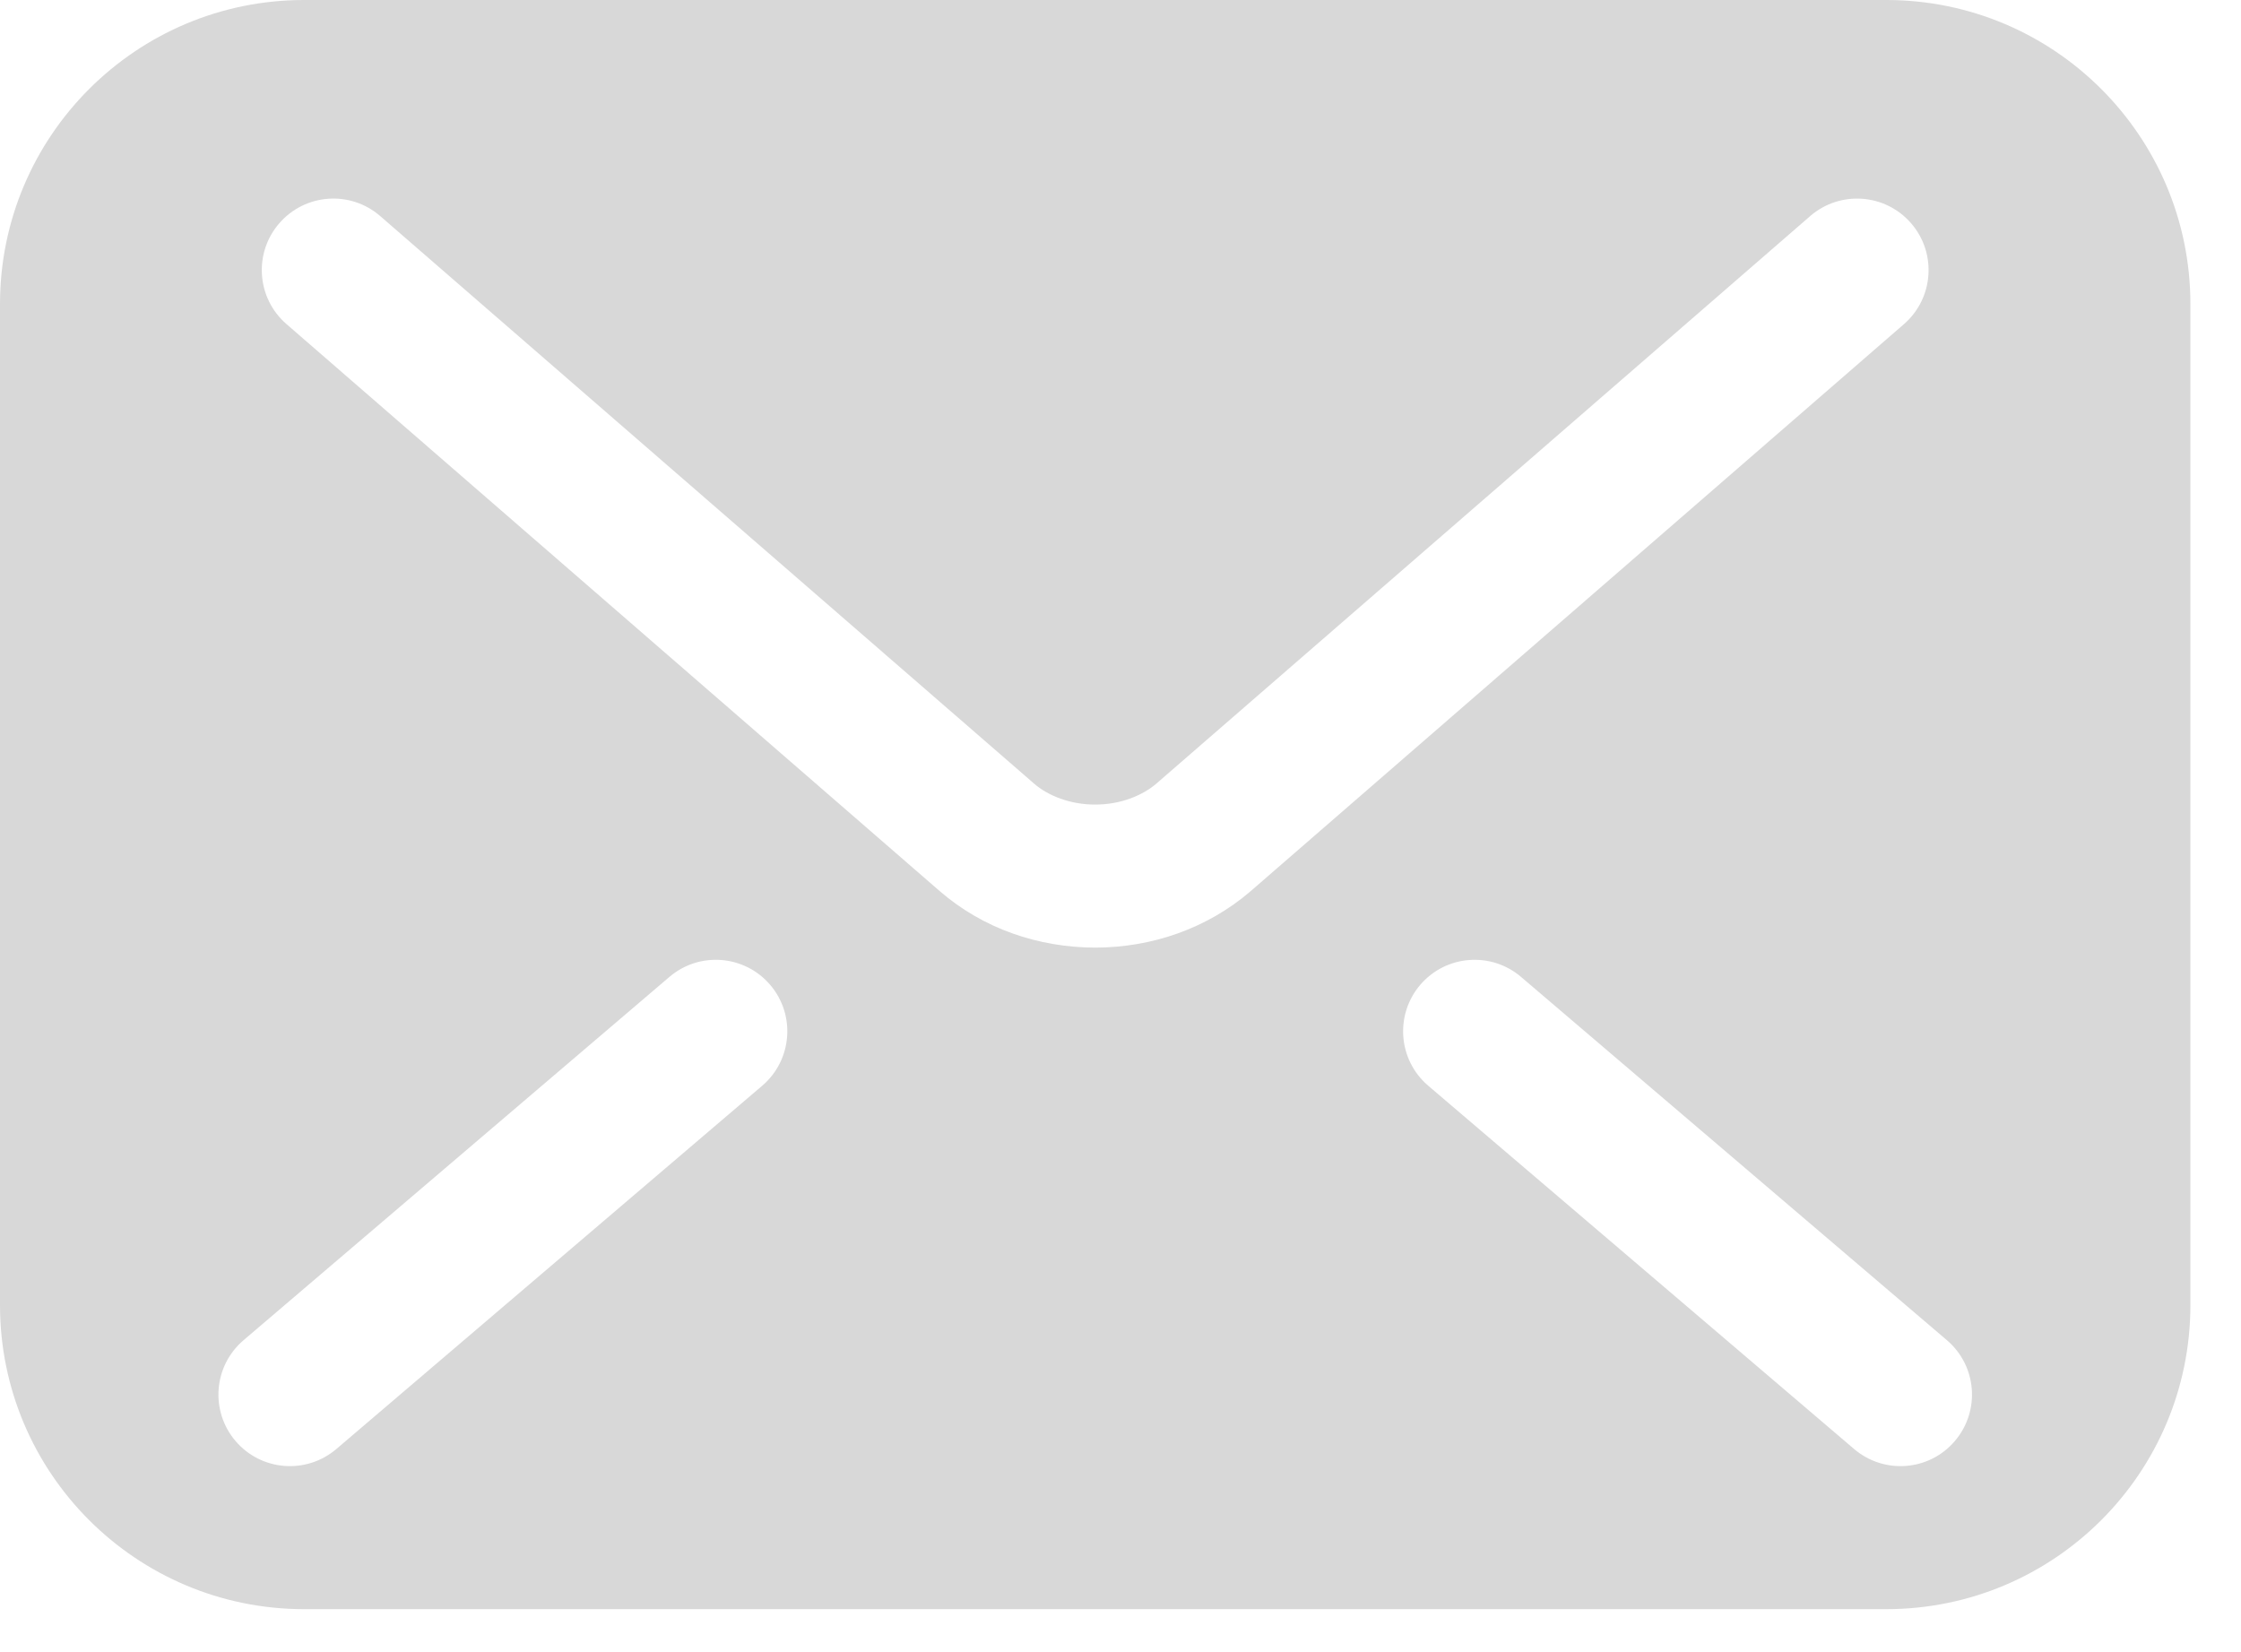
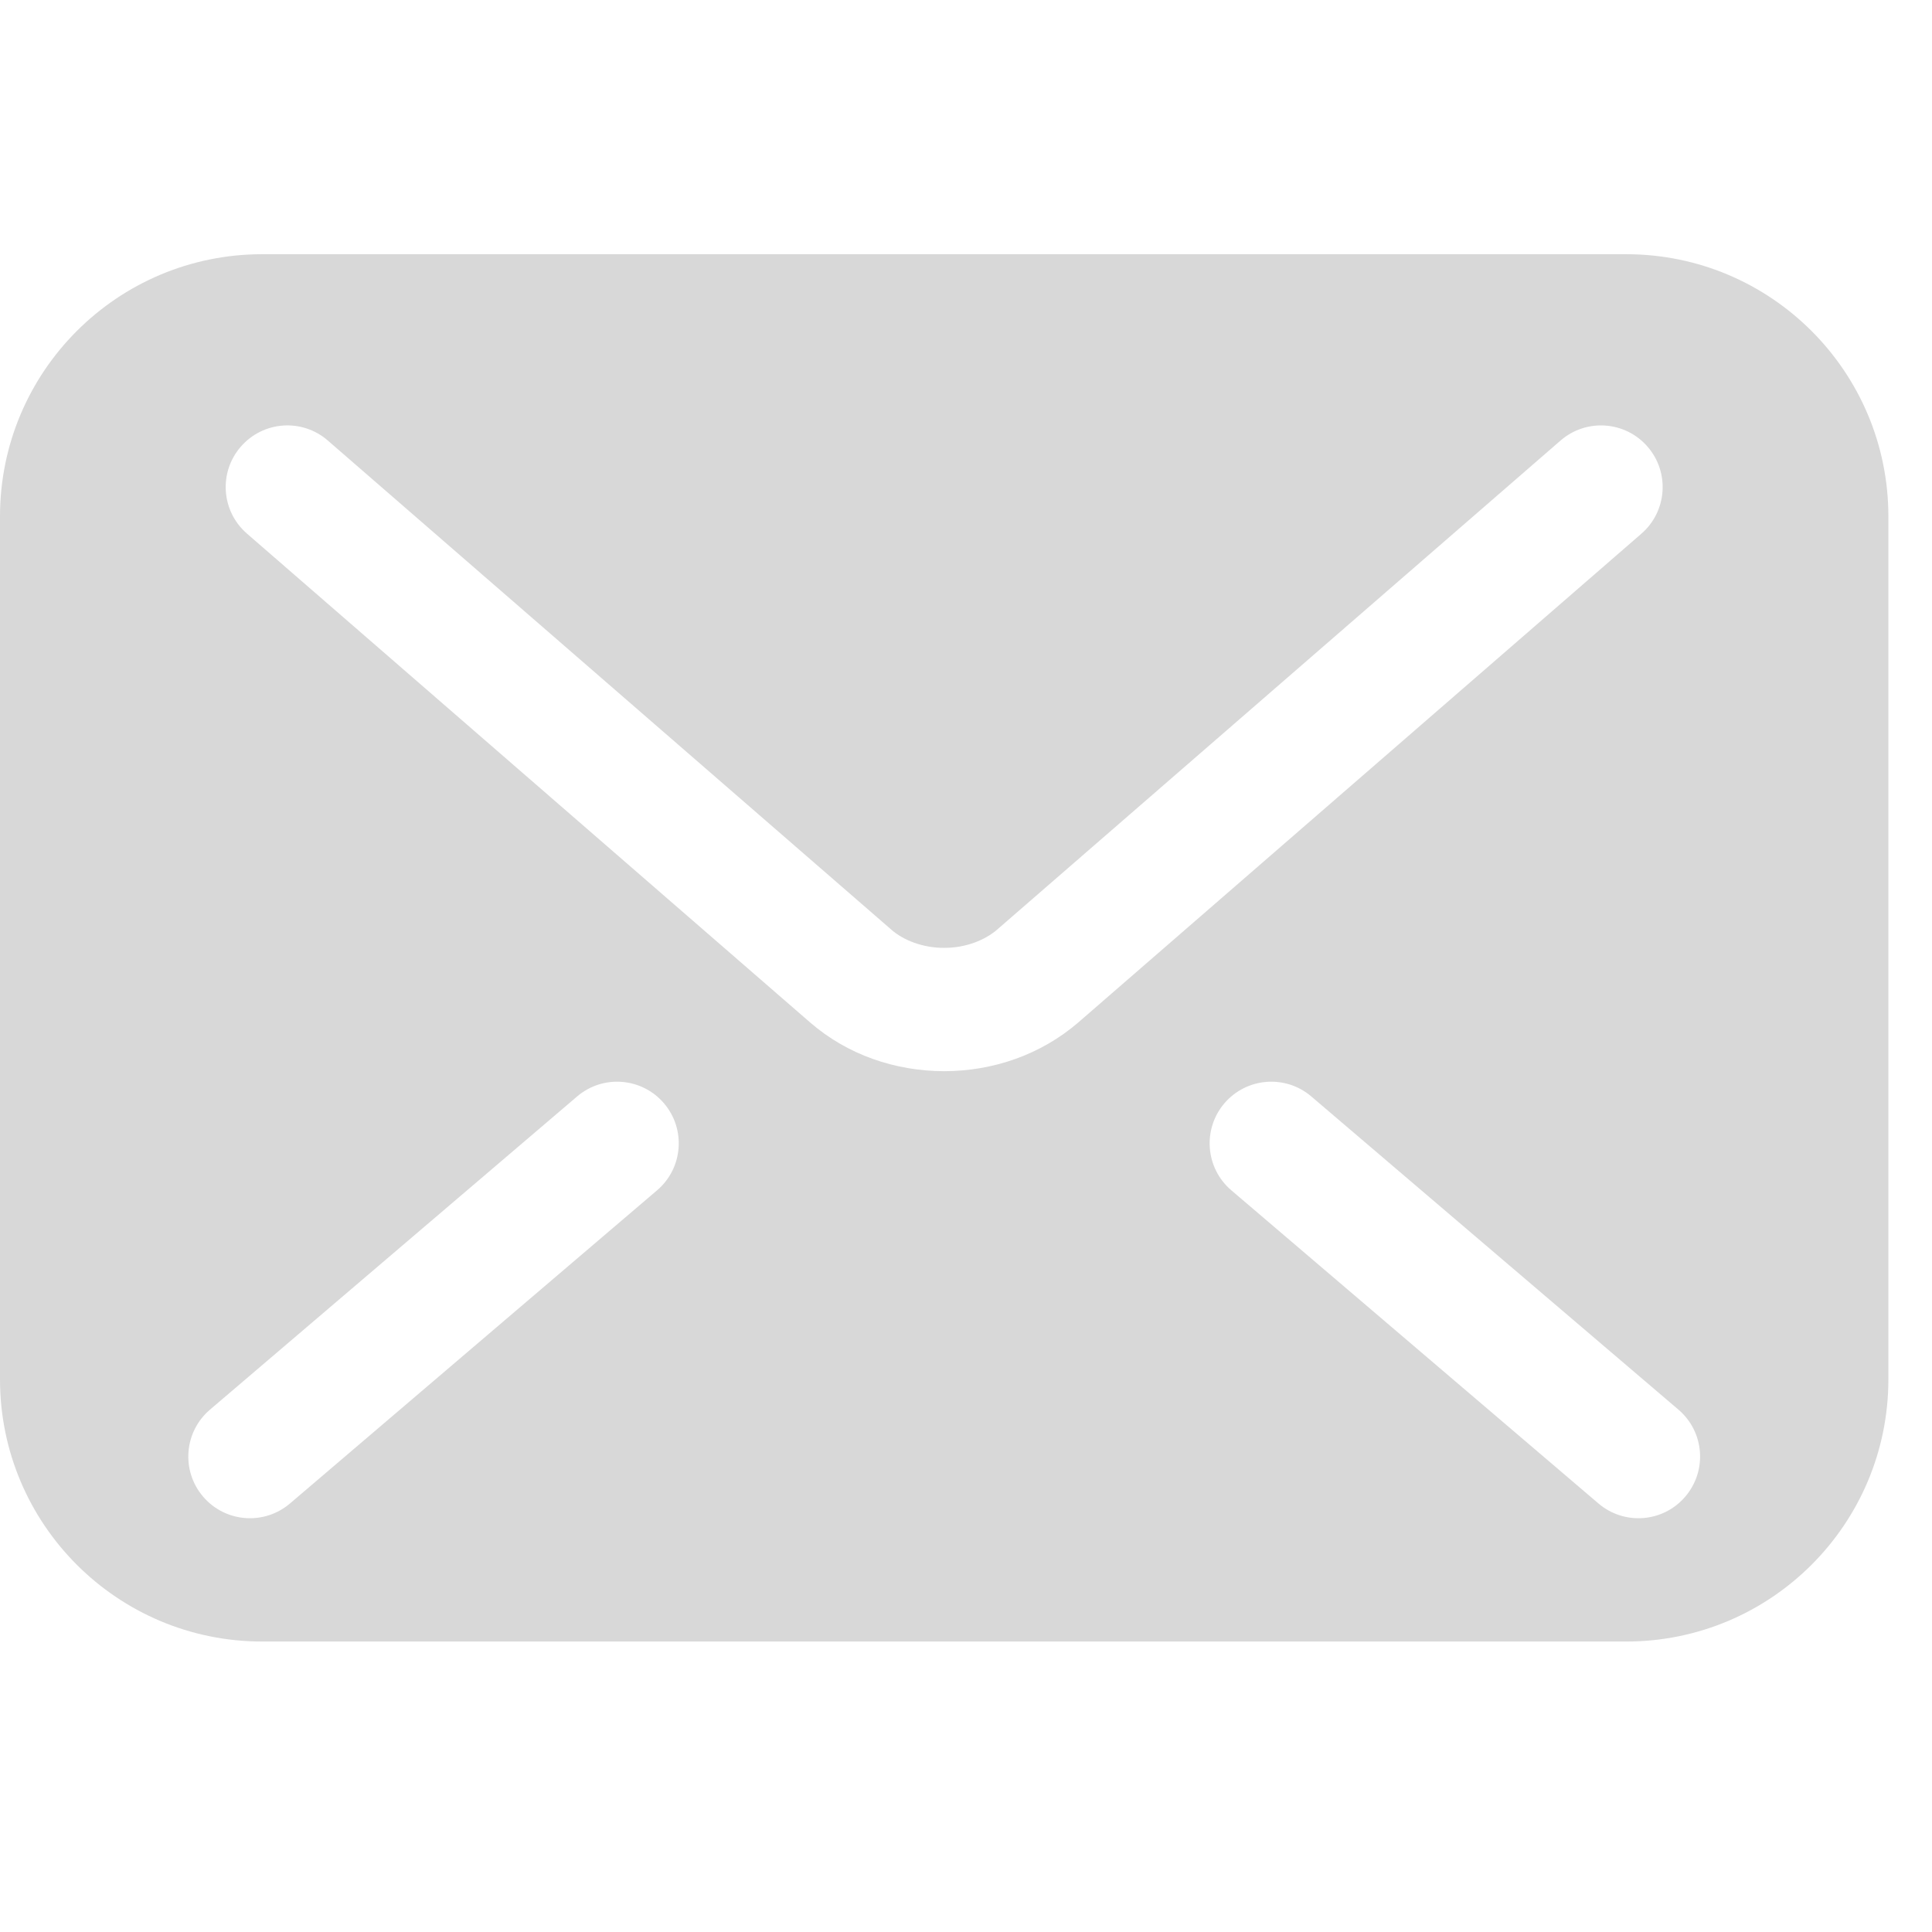
- <svg xmlns="http://www.w3.org/2000/svg" width="38" height="28" viewBox="0 0 38 28" fill="none">
+ <svg xmlns="http://www.w3.org/2000/svg" width="20" height="20" viewBox="0 0 38 28" fill="none">
  <path d="M31.985 0H5.157C2.309 0 0 2.309 0 5.157V22.13C0 24.978 2.309 27.287 5.157 27.287H31.985C34.833 27.287 37.142 24.978 37.142 22.13V5.157C37.142 2.309 34.833 0 31.985 0ZM12.925 18.411L5.704 24.571C5.194 25.006 4.429 24.946 3.994 24.436C3.559 23.926 3.62 23.161 4.13 22.726L11.351 16.566C11.86 16.131 12.626 16.192 13.06 16.701C13.495 17.211 13.434 17.976 12.925 18.411ZM18.571 16.069C17.605 16.067 16.669 15.746 15.937 15.113L15.938 15.113L15.935 15.111C15.936 15.112 15.936 15.112 15.937 15.113L4.858 5.496C4.351 5.057 4.297 4.291 4.736 3.786C5.176 3.279 5.941 3.225 6.447 3.664L17.529 13.283C17.766 13.494 18.156 13.646 18.571 13.643C18.985 13.645 19.369 13.497 19.619 13.279L19.624 13.274L30.695 3.664C31.201 3.226 31.966 3.279 32.406 3.786C32.844 4.291 32.791 5.057 32.284 5.497L21.202 15.116C20.472 15.742 19.537 16.068 18.571 16.069ZM33.148 24.436C32.714 24.946 31.948 25.006 31.439 24.571L24.218 18.411C23.708 17.976 23.648 17.211 24.082 16.701C24.517 16.192 25.282 16.131 25.792 16.566L33.013 22.726C33.523 23.161 33.583 23.926 33.148 24.436Z" fill="#D8D8D8" />
</svg>
